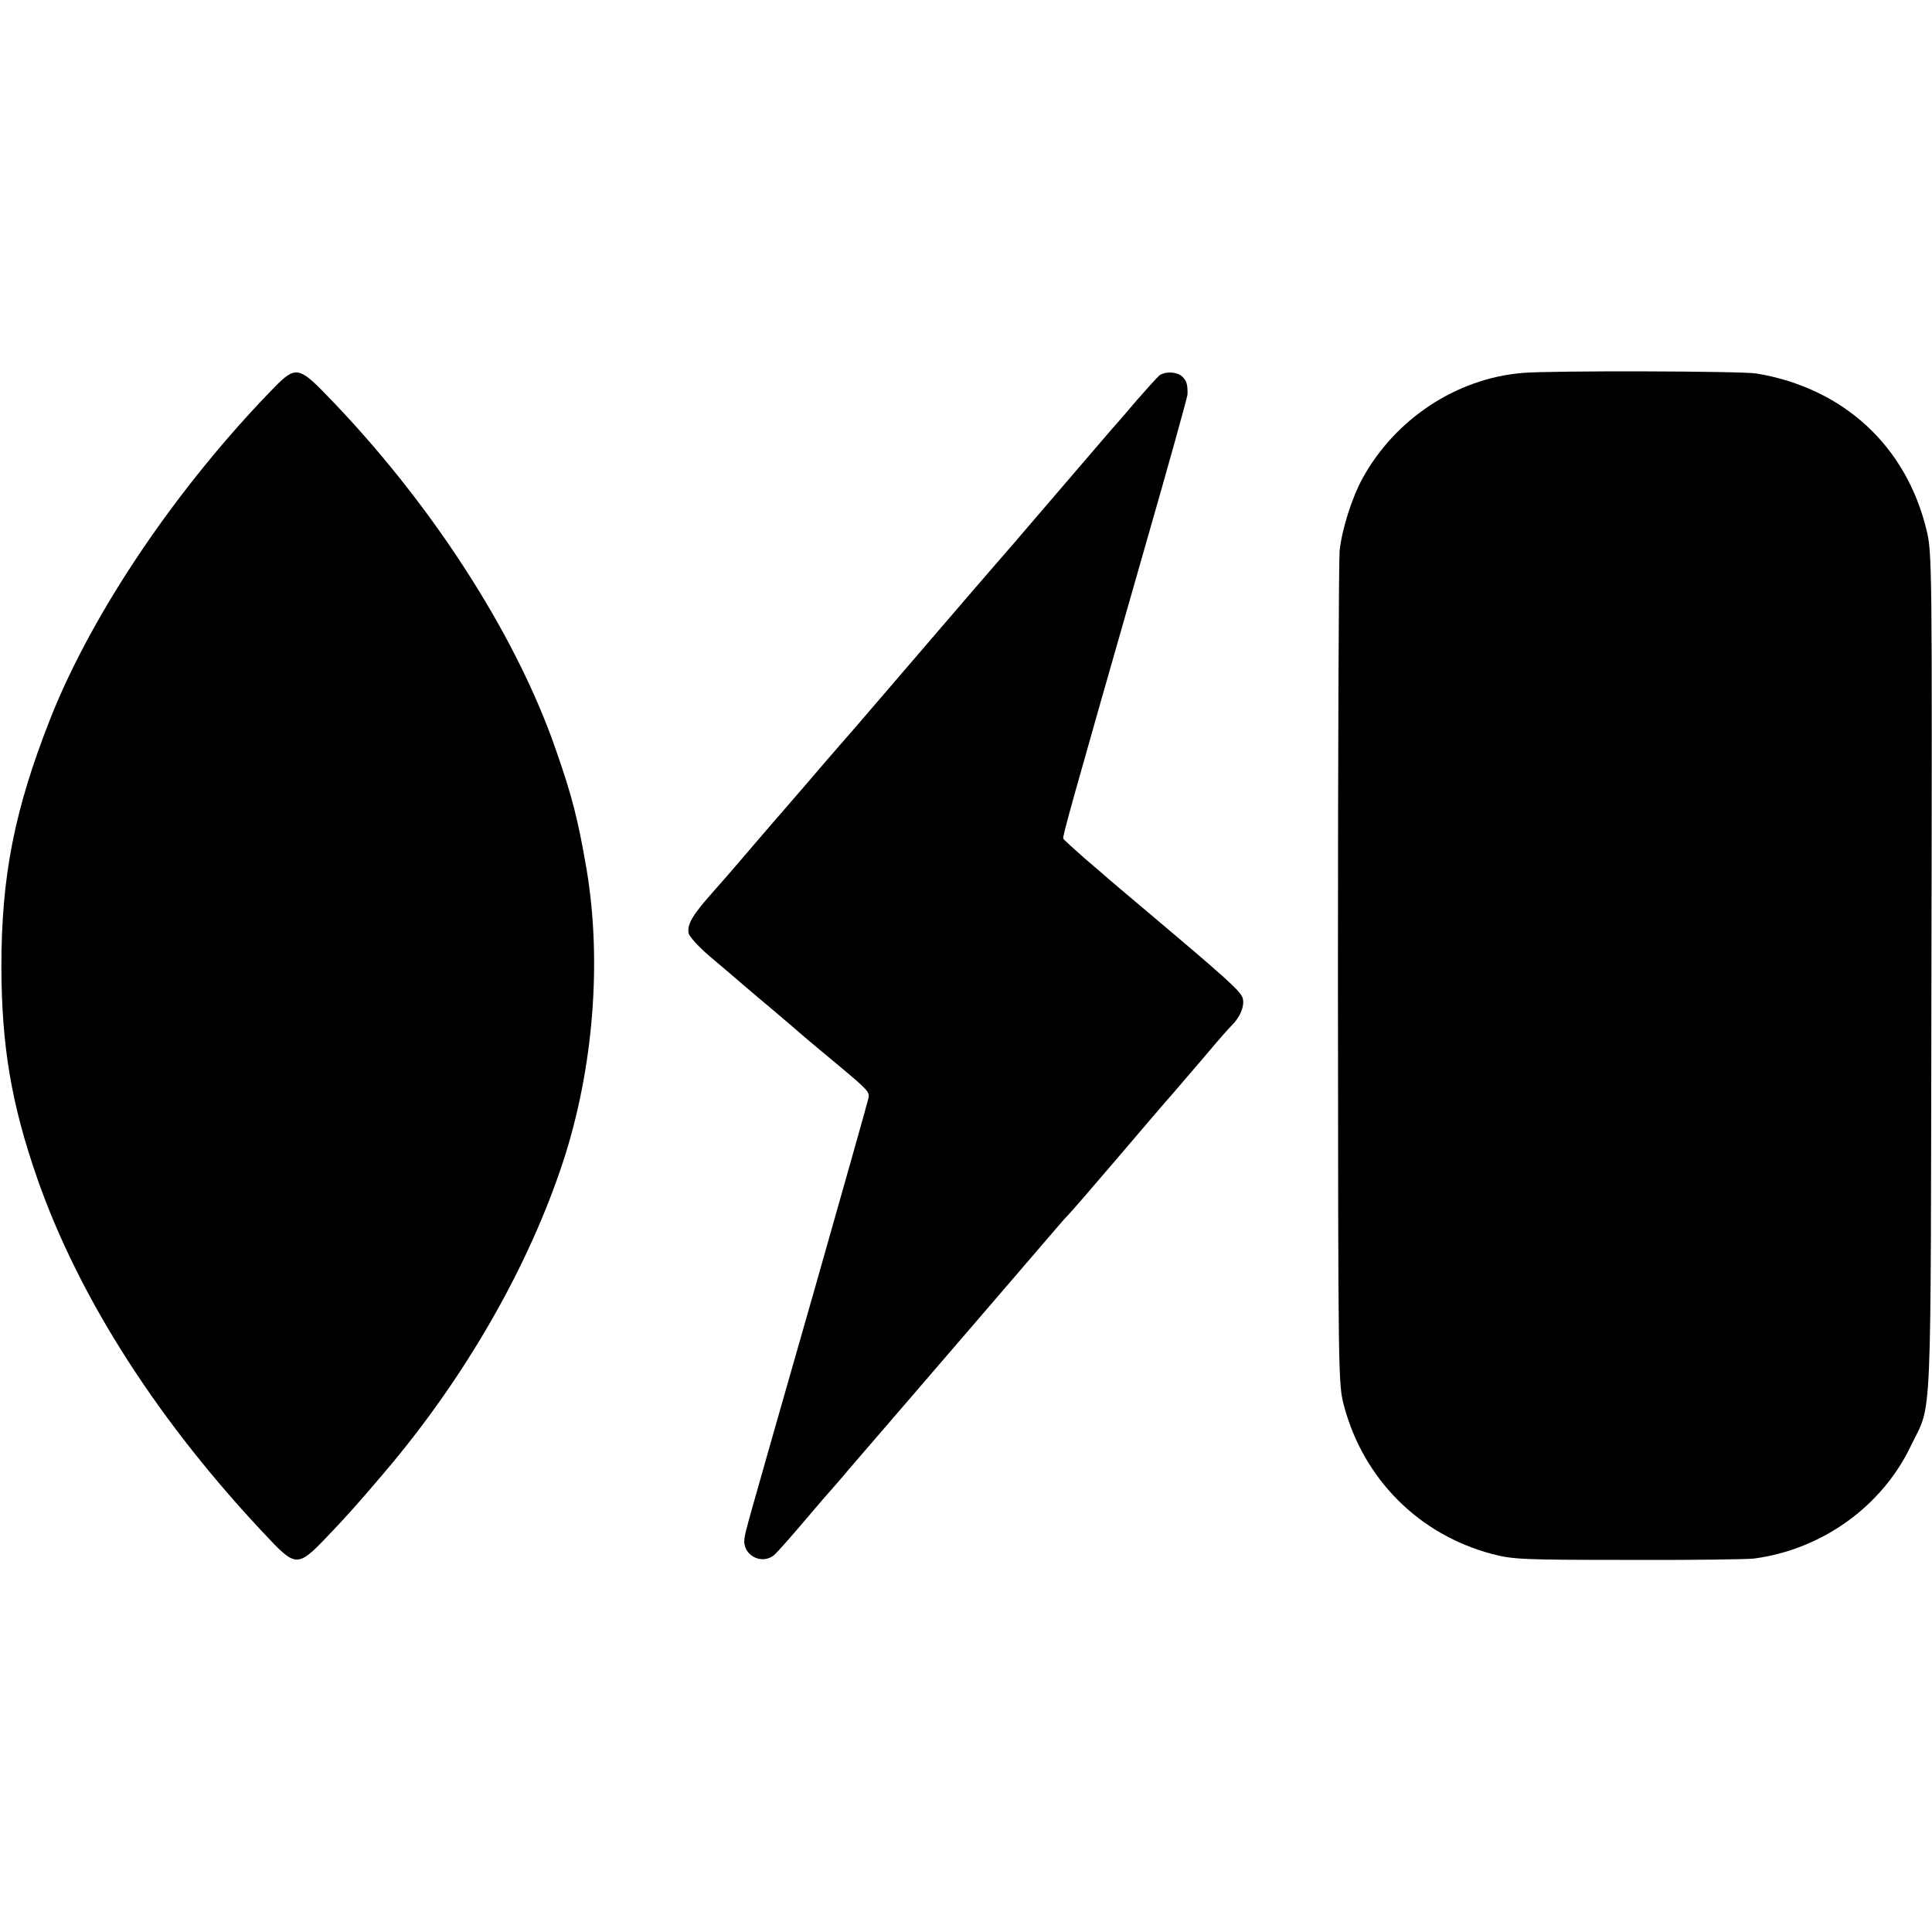
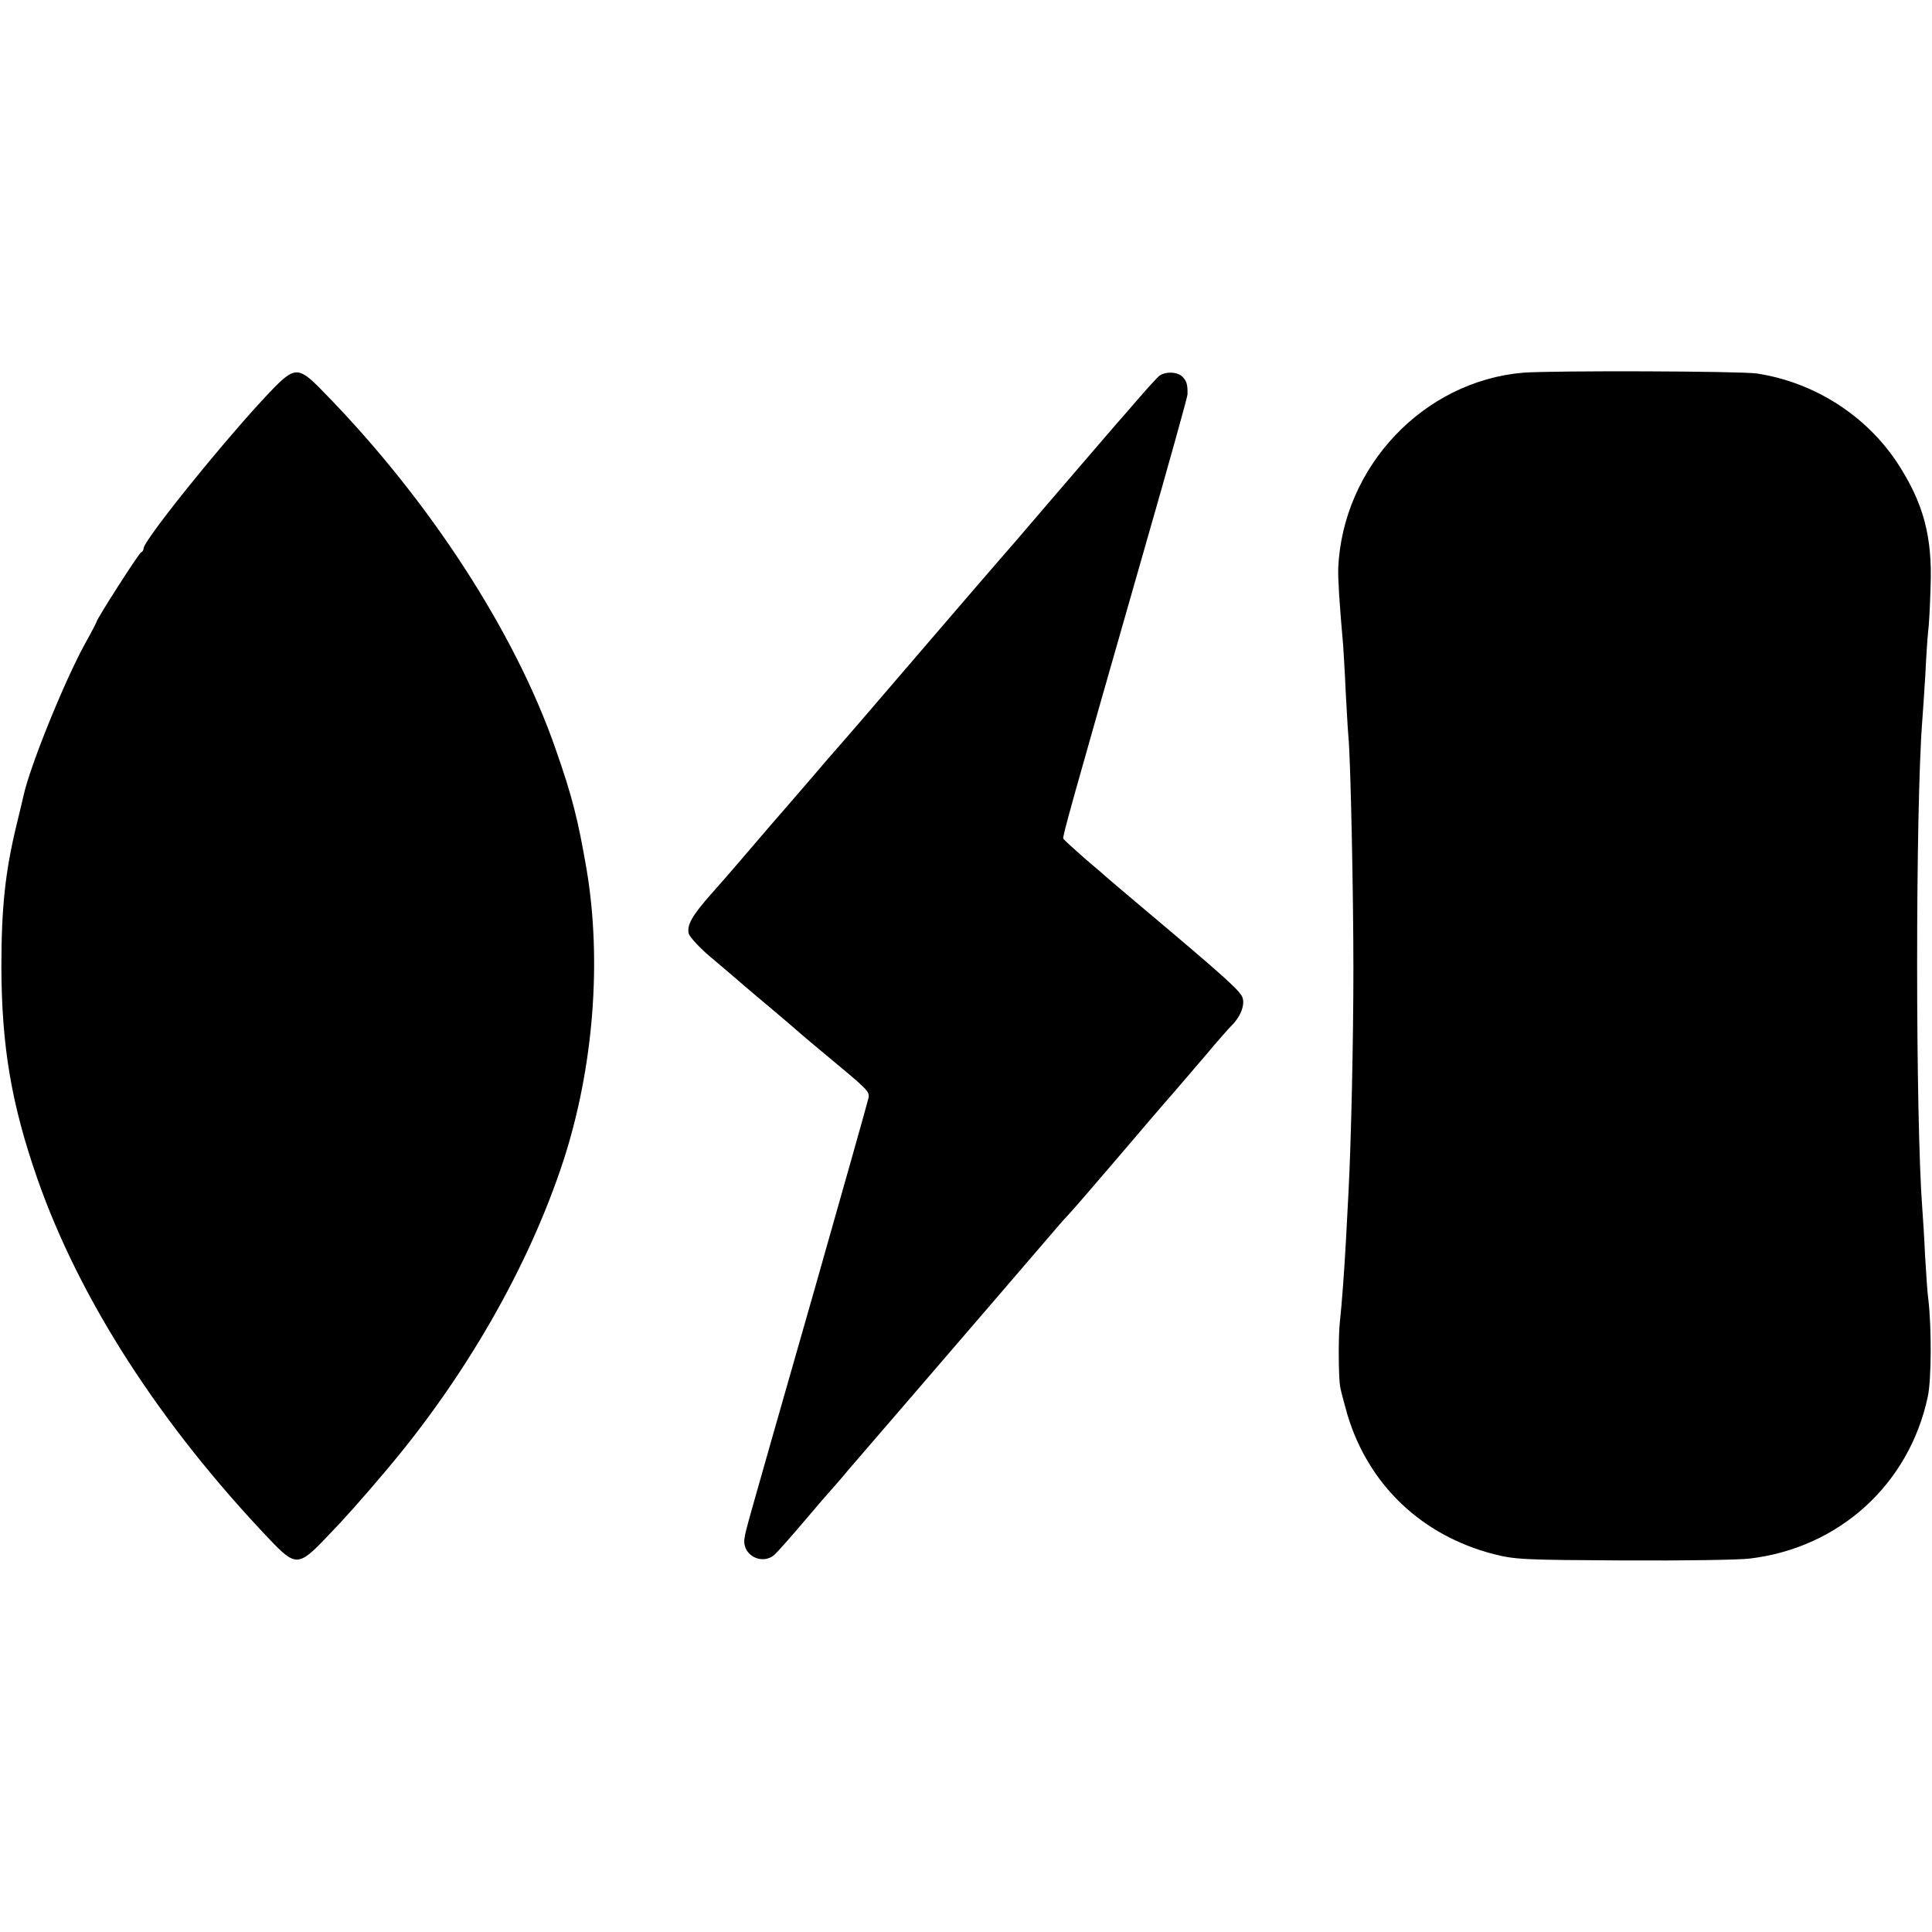
<svg xmlns="http://www.w3.org/2000/svg" version="1.0" width="16pt" height="16pt" viewBox="0 0 16 16" preserveAspectRatio="xMidYMid meet">
  <g transform="translate(0,16) scale(0.002286,-0.002286)" fill="#000000" stroke="none">
-     <path d="M5515 5648 c-239 -20 -461 -167 -579 -382 -39 -71 -75 -186 -83 -263 -3 -37 -6 -732 -6 -1543 1 -1466 1 -1475 22 -1554 71 -266 272 -467 538 -537 73 -19 106 -21 493 -21 228 -1 433 2 455 5 247 33 464 190 568 409 78 163 71 15 74 1713 3 1476 2 1522 -17 1601 -73 307 -301 517 -616 570 -53 9 -750 11 -849 2z" />
-     <path d="M996 5598 c-353 -361 -661 -816 -814 -1203 -130 -331 -177 -569 -177 -900 1 -286 36 -495 130 -765 153 -438 444 -890 842 -1308 93 -98 105 -98 204 6 67 69 128 138 216 242 290 342 519 742 644 1124 109 335 140 723 84 1056 -31 180 -52 264 -112 435 -146 422 -458 902 -834 1287 -95 98 -110 100 -183 26z" />
-     <path d="M4199 5638 c-8 -7 -44 -47 -80 -88 -35 -41 -68 -80 -74 -86 -13 -14 -26 -30 -240 -279 -99 -116 -182 -212 -185 -215 -3 -3 -129 -149 -280 -325 -151 -176 -279 -325 -285 -331 -5 -6 -32 -37 -60 -69 -27 -32 -97 -113 -155 -180 -58 -66 -127 -148 -155 -180 -27 -32 -76 -88 -108 -124 -70 -79 -89 -113 -82 -144 4 -13 39 -51 78 -84 40 -34 82 -69 93 -79 12 -11 46 -39 75 -64 30 -25 88 -74 130 -110 41 -36 89 -76 106 -90 172 -143 174 -144 169 -170 -3 -14 -91 -326 -196 -695 -259 -906 -248 -867 -253 -900 -9 -60 64 -98 109 -58 11 10 60 65 109 123 49 58 94 110 100 116 5 6 33 37 60 70 42 49 95 110 219 254 198 230 526 611 541 629 11 13 27 31 36 40 9 9 87 99 174 201 87 102 179 210 206 240 26 30 80 93 120 140 39 47 80 93 90 103 31 30 49 72 41 100 -7 25 -58 71 -362 327 -62 52 -118 100 -124 105 -6 6 -45 39 -86 74 -41 36 -76 68 -78 72 -3 8 20 93 298 1064 84 292 152 537 152 545 1 35 -3 49 -18 64 -19 19 -64 21 -85 4z" />
+     <path d="M5519 5649 c-361 -30 -655 -340 -671 -709 -1 -38 4 -124 18 -280 1 -19 6 -93 9 -165 4 -71 8 -146 10 -165 8 -83 18 -568 18 -840 0 -257 -8 -627 -18 -815 -2 -33 -6 -109 -9 -170 -6 -111 -15 -231 -22 -295 -6 -52 -5 -201 1 -235 3 -16 15 -61 26 -100 76 -254 268 -438 530 -506 79 -20 109 -21 474 -23 215 -1 419 2 455 7 324 39 577 270 644 587 13 60 14 248 2 350 -3 19 -8 91 -12 160 -3 69 -8 145 -10 170 -25 331 -25 1450 0 1770 2 25 7 99 11 165 3 66 8 136 10 155 3 19 7 93 9 163 7 182 -26 304 -119 447 -114 174 -302 294 -510 326 -61 9 -740 11 -846 3z" />
+     <path d="M977 5578 c-158 -166 -457 -536 -457 -566 0 -6 -4 -12 -9 -14 -8 -3 -161 -242 -161 -251 0 -2 -18 -37 -41 -78 -75 -136 -200 -444 -224 -553 -2 -11 -14 -59 -25 -105 -41 -169 -55 -300 -55 -516 1 -286 36 -495 130 -765 153 -438 444 -890 842 -1308 93 -98 105 -98 204 6 67 69 128 138 216 242 290 342 519 742 644 1124 109 335 140 723 84 1056 -31 180 -52 264 -112 435 -146 422 -458 902 -834 1287 -99 103 -109 103 -202 6z" />
+     <path d="M4199 5637 c-8 -7 -44 -46 -79 -87 -36 -41 -69 -80 -75 -86 -12 -14 -15 -17 -240 -279 -99 -116 -182 -212 -185 -215 -3 -3 -129 -149 -280 -325 -151 -176 -279 -325 -285 -331 -5 -6 -32 -37 -60 -69 -27 -32 -97 -113 -155 -180 -58 -66 -127 -148 -155 -180 -27 -32 -76 -88 -108 -124 -70 -79 -89 -113 -82 -144 4 -13 39 -51 78 -84 40 -34 82 -69 93 -79 12 -11 46 -39 75 -64 30 -25 88 -74 130 -110 41 -36 89 -76 106 -90 172 -143 174 -144 169 -170 -3 -14 -91 -326 -196 -695 -259 -906 -248 -867 -253 -900 -9 -60 64 -98 109 -58 11 10 60 65 109 123 49 58 94 110 100 116 5 6 33 37 60 70 42 49 95 110 219 254 198 230 526 611 541 629 11 13 27 31 36 40 9 9 87 99 174 201 87 102 179 210 206 240 26 30 80 93 120 140 39 47 80 93 90 103 31 30 49 72 41 100 -7 25 -58 71 -362 327 -62 52 -118 100 -124 105 -6 6 -45 39 -86 74 -41 36 -76 68 -78 72 -3 8 20 93 298 1064 84 292 152 537 152 545 1 35 -3 49 -18 64 -18 19 -63 20 -85 3z" />
  </g>
</svg>
